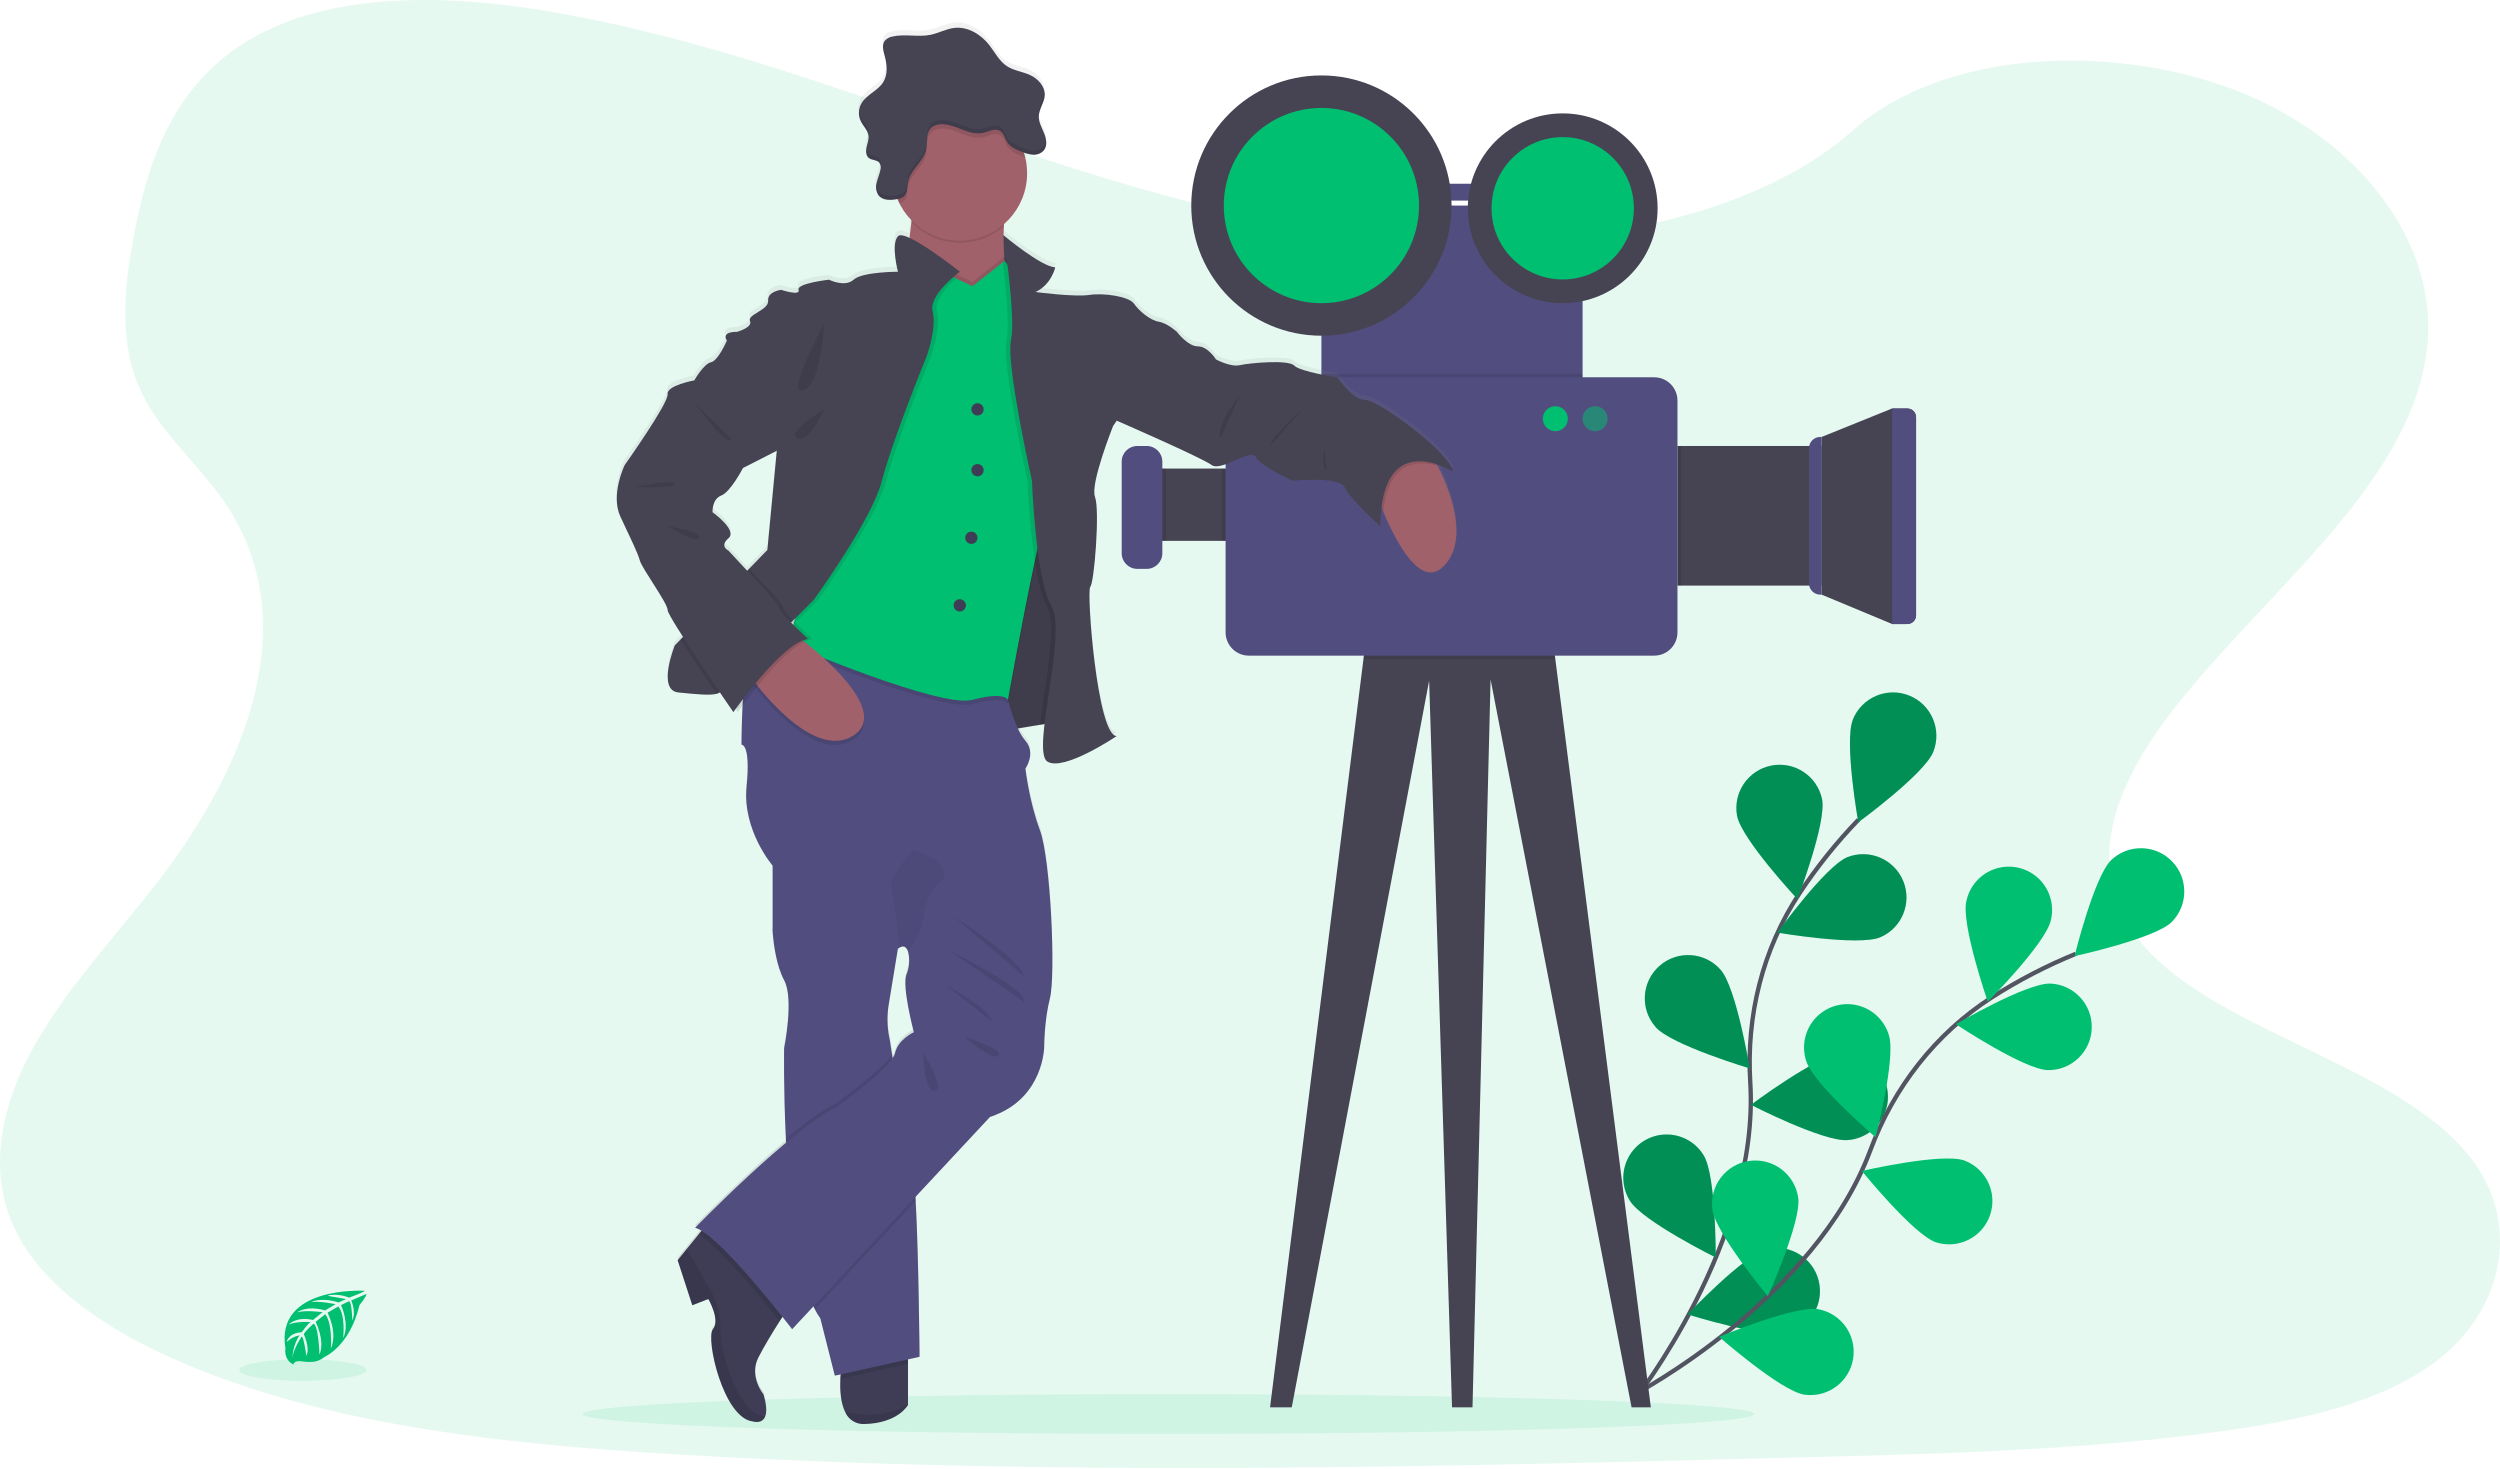
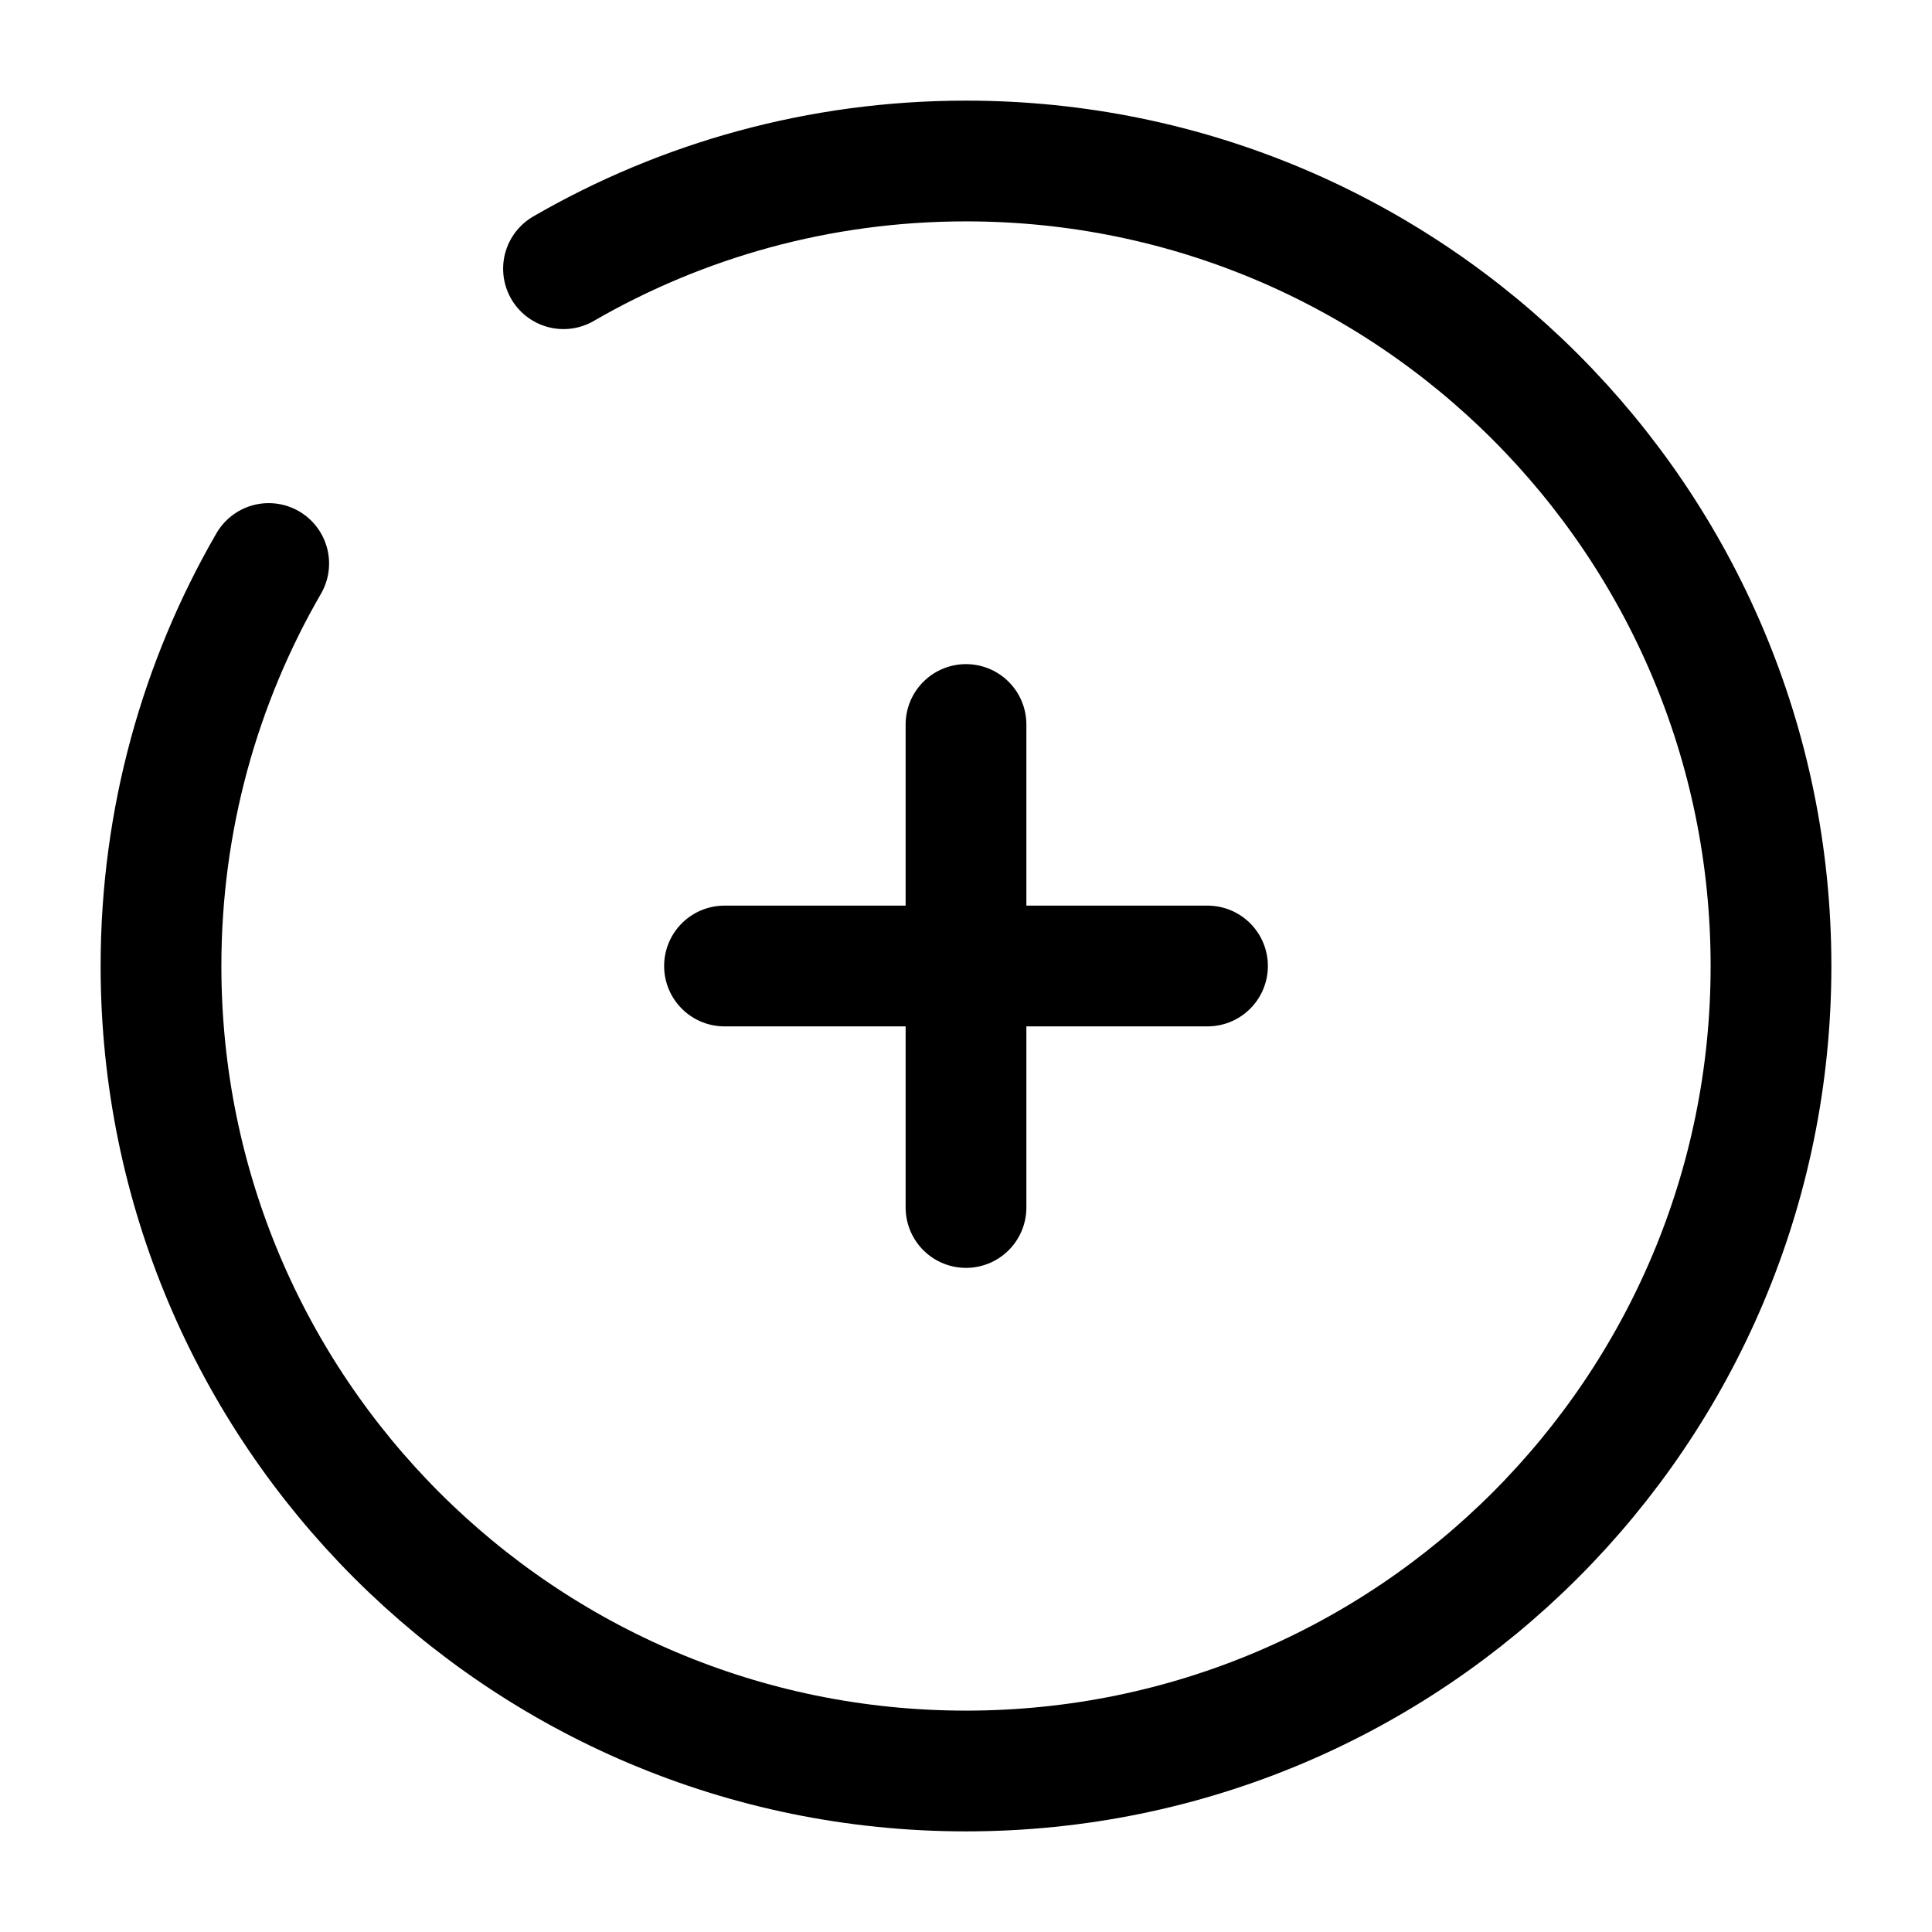
- <svg xmlns="http://www.w3.org/2000/svg" id="ea1a5787-4807-42ae-aba3-2738e8ad7f96" data-name="Layer 1" width="1150.44" height="675.56" viewBox="0 0 1150.44 675.56">
-   <defs>
-     <linearGradient id="b40d0b21-e963-4952-8000-4d7b7531dbb4" x1="501.81" y1="766.64" x2="501.81" y2="122.51" gradientUnits="userSpaceOnUse">
-       <stop offset="0" stop-color="gray" stop-opacity="0.25" />
-       <stop offset="0.54" stop-color="gray" stop-opacity="0.12" />
-       <stop offset="1" stop-color="gray" stop-opacity="0.1" />
-     </linearGradient>
-   </defs>
-   <path d="M1144.41,739.72c-1.08.79-2.19,1.55-3.31,2.3a111,111,0,0,1-12.91,7.45c-23.46,11.7-52.36,17.41-80.52,21.29-63.15,8.72-127.63,10.41-191.84,12.07-173.47,4.51-347.4,9-520.43-1.38-68.36-4.1-138.25-11-200.21-32q-13.31-4.51-26.12-9.94c-17.26-7.35-33.84-16.28-47.63-26.92-13-10-23.46-21.5-29.74-34.56-13.1-27.22-6.17-57.79,8.78-84.46a261.06,261.06,0,0,1,21-31C73,547.55,85.71,533,97.33,518c41.32-53.42,68.28-120.89,30.14-175.61-11-15.72-26.81-29.52-35.74-45.93-11.41-21-10.52-44.31-6.89-67,.46-2.86,1-5.7,1.49-8.54,6.23-33.57,17.83-69.75,53.74-90.71,37.3-21.78,90.25-20.68,136.56-12.89,72,12.12,138.42,37.43,205.49,60.29s137.32,43.74,211.08,46c65.12,2,141.09-12.87,184.31-51.46,42-37.48,120.9-40.33,177.8-17.69,39,15.54,68.15,43.53,80.44,75A93.74,93.74,0,0,1,1141.1,249a85.52,85.52,0,0,1,1,18.43c-.17,3-.5,6.05-1,9-9.5,62.13-77.91,111.13-119.49,166.63-20.32,27.11-34.67,59.67-20.7,88.9,21.31,44.54,95.42,60.37,140.19,93.53a102.23,102.23,0,0,1,22,21.34C1184.75,676.35,1176.74,716.19,1144.41,739.72Z" transform="translate(-24.78 -112.22)" fill="#01bf71" opacity="0.1" />
-   <ellipse cx="537.69" cy="650.7" rx="269.64" ry="9.16" fill="#01bf71" opacity="0.1" />
-   <g id="55bfdb31-36b5-4718-97dd-773b4157bdc7" data-name="flowers">
-     <path d="M776.7,756.82s58-73.47,53.51-146.5c-1.89-30.66,5.66-61.18,22.53-86.85A237.89,237.89,0,0,1,880,489.42" transform="translate(-24.78 -112.22)" fill="none" stroke="#535461" stroke-miterlimit="10" stroke-width="2" />
-     <path d="M877.43,443.37c-4.1,10.22,2.49,47.26,2.49,47.26s30.39-22.19,34.49-32.4a19.93,19.93,0,0,0-37-14.86Z" transform="translate(-24.78 -112.22)" fill="#01bf71" />
-     <path d="M824.14,487.66c2.11,10.8,27.78,38.31,27.78,38.31s13.45-35.14,11.34-45.94a19.93,19.93,0,0,0-39.12,7.63Z" transform="translate(-24.78 -112.22)" fill="#01bf71" />
-     <path d="M786.65,584.86c7.27,8.26,43.31,19,43.31,19s-6.13-37.12-13.4-45.38a19.92,19.92,0,1,0-29.91,26.33Z" transform="translate(-24.78 -112.22)" fill="#01bf71" />
-     <path d="M774.83,664.79c5.77,9.37,39.48,26.1,39.48,26.1s.23-37.63-5.54-47a19.93,19.93,0,1,0-33.94,20.9Z" transform="translate(-24.78 -112.22)" fill="#01bf71" />
-     <path d="M890,543.55c-10.19,4.17-47.27-2.17-47.27-2.17s22-30.54,32.16-34.71A19.93,19.93,0,0,1,890,543.55Z" transform="translate(-24.78 -112.22)" fill="#01bf71" />
-     <path d="M875,636.85c-11,.94-44.46-16.21-44.46-16.21s30.11-22.56,41.07-23.5A19.93,19.93,0,1,1,875,636.85Z" transform="translate(-24.78 -112.22)" fill="#01bf71" />
-     <path d="M847.92,725.54c-10.65,2.77-46.55-8.47-46.55-8.47s25.86-27.32,36.51-30.1a19.93,19.93,0,0,1,10,38.57Z" transform="translate(-24.78 -112.22)" fill="#01bf71" />
-     <path d="M877.43,443.37c-4.1,10.22,2.49,47.26,2.49,47.26s30.39-22.19,34.49-32.4a19.93,19.93,0,0,0-37-14.86Z" transform="translate(-24.78 -112.22)" opacity="0.25" />
-     <path d="M824.14,487.66c2.11,10.8,27.78,38.31,27.78,38.31s13.45-35.14,11.34-45.94a19.93,19.93,0,0,0-39.12,7.63Z" transform="translate(-24.78 -112.22)" opacity="0.25" />
-     <path d="M786.65,584.86c7.27,8.26,43.31,19,43.31,19s-6.13-37.12-13.4-45.38a19.92,19.92,0,1,0-29.91,26.33Z" transform="translate(-24.78 -112.22)" opacity="0.25" />
-     <path d="M774.83,664.79c5.77,9.37,39.48,26.1,39.48,26.1s.23-37.63-5.54-47a19.93,19.93,0,1,0-33.94,20.9Z" transform="translate(-24.78 -112.22)" opacity="0.25" />
-     <path d="M890,543.55c-10.19,4.17-47.27-2.17-47.27-2.17s22-30.54,32.16-34.71A19.93,19.93,0,0,1,890,543.55Z" transform="translate(-24.78 -112.22)" opacity="0.25" />
-     <path d="M875,636.85c-11,.94-44.46-16.21-44.46-16.21s30.11-22.56,41.07-23.5A19.93,19.93,0,1,1,875,636.85Z" transform="translate(-24.78 -112.22)" opacity="0.25" />
-     <path d="M847.92,725.54c-10.65,2.77-46.55-8.47-46.55-8.47s25.86-27.32,36.51-30.1a19.93,19.93,0,0,1,10,38.57Z" transform="translate(-24.78 -112.22)" opacity="0.25" />
-     <path d="M777.2,753.75S860,710.1,885.48,641.51c10.7-28.8,30-53.64,55.79-70.27A238.59,238.59,0,0,1,980,551.15" transform="translate(-24.78 -112.22)" fill="none" stroke="#535461" stroke-miterlimit="10" stroke-width="2" />
-     <path d="M996.3,508c-7.88,7.67-16.87,44.21-16.87,44.21s36.77-8,44.66-15.64A19.93,19.93,0,0,0,996.3,508Z" transform="translate(-24.78 -112.22)" fill="#01bf71" />
-     <path d="M929.64,526.91c-2.45,10.73,9.87,46.28,9.87,46.28s26.53-26.67,29-37.4a19.93,19.93,0,1,0-38.85-8.88Z" transform="translate(-24.78 -112.22)" fill="#01bf71" />
-     <path d="M856,600.58c3.3,10.5,31.88,35,31.88,35s9.44-36.42,6.14-46.92a19.93,19.93,0,1,0-38,12Z" transform="translate(-24.78 -112.22)" fill="#01bf71" />
-     <path d="M812.78,668.87c1.48,10.9,25.51,39.85,25.51,39.85s15.46-34.3,14-45.21a19.93,19.93,0,1,0-39.5,5.36Z" transform="translate(-24.78 -112.22)" fill="#01bf71" />
-     <path d="M967.15,604.67c-11-.31-42.34-21.14-42.34-21.14s32.47-19,43.47-18.7a19.93,19.93,0,0,1-1.13,39.84Z" transform="translate(-24.78 -112.22)" fill="#01bf71" />
-     <path d="M915.63,683.89c-10.4-3.59-34.07-32.83-34.07-32.83s36.66-8.43,47.07-4.84a19.93,19.93,0,0,1-13,37.67Z" transform="translate(-24.78 -112.22)" fill="#01bf71" />
-     <path d="M855,754c-10.86-1.78-39.14-26.6-39.14-26.6s34.72-14.51,45.58-12.73A19.93,19.93,0,0,1,855,754Z" transform="translate(-24.78 -112.22)" fill="#01bf71" />
+ <svg xmlns="http://www.w3.org/2000/svg" width="800px" height="800px" viewBox="0 0 24 24" fill="none">
+   <g id="SVGRepo_bgCarrier" stroke-width="0" />
+   <g id="SVGRepo_tracerCarrier" stroke-linecap="round" stroke-linejoin="round" />
+   <g id="SVGRepo_iconCarrier">
+     <path d="M15 12L12 12M12 12L9 12M12 12L12 9M12 12L12 15" stroke="#000000" stroke-width="1.5" stroke-linecap="round" />
+     <path d="M7 3.338C8.471 2.487 10.179 2 12 2C17.523 2 22 6.477 22 12C22 17.523 17.523 22 12 22C6.477 22 2 17.523 2 12C2 10.179 2.487 8.471 3.338 7" stroke="#000000" stroke-width="1.5" stroke-linecap="round" />
  </g>
-   <polygon points="759.68 647.63 750.81 647.63 685.93 312.7 677.61 647.63 668.19 647.63 657.65 313.26 594.43 647.63 584.45 647.63 627.42 303.38 628.82 292.19 713.11 282.76 715.73 303.38 759.68 647.63" fill="#464353" />
-   <rect x="526.98" y="215.62" width="53.65" height="33.27" fill="#464353" />
-   <path d="M863.05,313.29l32.44-13.1h7.11a3.91,3.91,0,0,1,3.91,3.91v91.36a3.91,3.91,0,0,1-3.91,3.91h-7.11l-32.44-13.51Z" transform="translate(-24.78 -112.22)" fill="#464353" />
-   <rect x="771.94" y="205.23" width="66.33" height="64.25" fill="#464353" />
-   <rect x="656.8" y="84.55" width="42.7" height="7.76" fill="#514e7f" />
-   <rect x="608.08" y="94.6" width="120.19" height="87.75" fill="#514e7f" />
-   <rect x="608.08" y="171.96" width="120.19" height="10.4" opacity="0.1" />
-   <rect x="770.91" y="205.23" width="2.69" height="64.25" opacity="0.1" />
-   <rect x="562.33" y="215.62" width="18.3" height="33.27" opacity="0.1" />
-   <polygon points="715.73 303.38 627.42 303.38 628.82 292.19 713.11 282.76 715.73 303.38" opacity="0.1" />
-   <rect x="563.99" y="173.62" width="207.94" height="128.09" rx="10.7" ry="10.7" fill="#514e7f" />
-   <path d="M837.64,201.07h.63a0,0,0,0,1,0,0v72.57a0,0,0,0,1,0,0h-.63a5.19,5.19,0,0,1-5.19-5.19V206.26A5.19,5.19,0,0,1,837.64,201.07Z" fill="#514e7f" />
-   <path d="M870.71,188h6.73a4.29,4.29,0,0,1,4.29,4.29v90.62a4.29,4.29,0,0,1-4.29,4.29h-6.73a0,0,0,0,1,0,0V188A0,0,0,0,1,870.71,188Z" fill="#514e7f" />
-   <rect x="526.98" y="215.62" width="9.57" height="33.27" opacity="0.1" />
-   <rect x="516.17" y="205.23" width="18.71" height="56.56" rx="7.2" ry="7.2" fill="#514e7f" />
-   <circle cx="608.08" cy="94.6" r="59.89" fill="#464353" />
-   <circle cx="608.08" cy="94.6" r="44.92" fill="#01bf71" />
-   <circle cx="719.12" cy="95.85" r="43.67" fill="#464353" />
-   <circle cx="719.12" cy="95.85" r="32.75" fill="#01bf71" />
-   <circle cx="715.73" cy="192.68" r="5.75" fill="#01bf71" />
-   <circle cx="734.02" cy="192.68" r="5.75" fill="#01bf71" opacity="0.5" />
-   <path d="M686.43,324.74l-.41-.81a36.28,36.28,0,0,1,7.26,3.34c-1-8.69-34.33-33.09-40.33-33.09s-12.67-10.36-12.67-10.36-17.33-2.67-20-5.5-20.67-1.18-25-.18-11-2.67-11-2.67-3.67-6-8.33-6-9.65-6.68-9.65-6.68-4.35-4-8.35-4.68-9-5-11.34-8.35-14-5-20.66-4-24.67-1.36-24.67-1.36c7.33-3.34,9.1-11.36,9.1-11.36-6.56-.34-23.8-14.82-23.8-14.82s.71,4.68,1.53,11.21L487,228l-.15.12a108.16,108.16,0,0,1-.15-14c0-.36.06-.72.08-1.09a31.14,31.14,0,0,0,9.76-30.69c-.18-.76-.39-1.5-.63-2.23a13.87,13.87,0,0,0,4,1h.71a5.85,5.85,0,0,0,4.39-1.94h0a4.69,4.69,0,0,0,.49-.76,1.29,1.29,0,0,0,.09-.16,5.45,5.45,0,0,0,.3-.76,2.86,2.86,0,0,0,.07-.28,6.18,6.18,0,0,0,.12-.62c0-.17,0-.35,0-.53s0-.26,0-.39a11.87,11.87,0,0,0-1-4.46c-1.05-2.58-2.56-5.13-2.45-7.92,0-.23.05-.45.08-.67.28-2.19,1.43-4.22,2.12-6.33l0-.09c.1-.31.18-.62.25-.93a2.29,2.29,0,0,0,.08-.28,8.45,8.45,0,0,0,.15-1.11s0-.05,0-.08c.26-4.18-3.11-7.83-6.93-9.52-3.42-1.52-7.33-1.93-10.46-4-3.57-2.35-5.53-6.42-8.17-9.79-3.84-4.9-9.85-8.56-16-7.86-3.79.43-7.23,2.42-11,3.19-5.73,1.19-11.79-.54-17.49.79a6,6,0,0,0-3.56,2,4.07,4.07,0,0,0-.72,1.81h0a6.91,6.91,0,0,0,0,1.82v.05a12.8,12.8,0,0,0,.31,1.71l.09.35c0,.12.05.23.08.35s.13.47.19.7c.11.39.2.78.3,1.18l0,.14c.09.41.18.82.25,1.24h0a21.06,21.06,0,0,1,.32,2.62h0a12.07,12.07,0,0,1-1.53,7.12c-2.5,4-7.81,5.77-10.12,9.94a8.62,8.62,0,0,0-1,3.25h0a8.7,8.7,0,0,0-.05,1.14v.15c0,.33,0,.66.09,1a2,2,0,0,0,0,.24,8.63,8.63,0,0,0,.2.88c0,.1.05.19.08.28a7.83,7.83,0,0,0,.4,1l0,0c1.07,2.23,3.09,4.07,3.51,6.49h0c0,.07,0,.14.05.22.23,1.82-.52,3.6-.91,5.39a6.45,6.45,0,0,0-.12.66h0c0,.07,0,.14,0,.21s0,.3,0,.46,0,.17,0,.26,0,.27,0,.4a2.46,2.46,0,0,0,0,.28c0,.13,0,.26,0,.38s0,.18,0,.27.06.25.1.37l.07.25a3.73,3.73,0,0,0,.16.35l.11.22a3.64,3.64,0,0,0,.24.35,1.67,1.67,0,0,0,.12.16,2.72,2.72,0,0,0,.46.43c1.38,1,3.53.74,4.66,2a2.37,2.37,0,0,1,.32.5l.06.12a2.76,2.76,0,0,1,.19.55h0a5.48,5.48,0,0,1,0,2.28c-.4,2-1.25,3.82-1.7,5.78-.09.4-.15.81-.2,1.22h0c0,.19,0,.37-.05.55v.12c0,.17,0,.35,0,.52s0,.09,0,.14c0,.25,0,.51.06.76s0,.24.06.35l.06.29c0,.13.07.26.11.39l.09.25c.05.14.12.28.18.42a1.74,1.74,0,0,0,.1.19,3.5,3.5,0,0,0,.36.58c1.21,1.64,3.2,2.19,5.3,2.2a16.7,16.7,0,0,0,3.54-.4c.26.61.53,1.22.82,1.81a31.07,31.07,0,0,0,5.63,7.92c0,.31-.06.61-.1.93-.23,2.28-.51,4.73-.83,7.2-2.59-1.19-4.59-1.65-5.38-.79-3.35,3.68,0,16.38,0,16.38s-16.35,0-20.35,3.67-11.33,0-11.33,0-15,1.68-14,4.69-8,0-8,0-6.34.67-6,5-9.67,6.34-8.34,9.35-6,5-6,5-7.33-.33-4.66,4h0s-4,9.36-7.33,10-7.67,8.35-7.67,8.35-12.84,2.34-12.26,6.35-19.74,32.7-19.74,32.7-6.67,13.75-2,23.78,8,16.71,9,20.38S332.1,388.09,332,391.1c0,.94,3,6,7.09,12.42l-1.2,1.24-2.63,2.71s-8.34,20.72,1.66,21.72c8.45.84,14.52,1.45,17.6.61a4.22,4.22,0,0,0,1.4-.61l.12-.09c3.64,5.37,6.22,9.12,6.22,9.12s.36-.53,1-1.44l1,1.43s.8-1.14,2.16-3c-.44,9.09-.5,18.05-.5,18.05s4.34-.67,2.34,19.38,12,36.42,12,36.42v29.75h0s0,.75.14,2c.37,4.27,1.59,14.34,5.19,21,4.67,8.68,0,31.41,0,31.41s-.31,18.54.81,41.66c0,.63.07,1.28.1,1.92-20.22,16.9-41.91,39.3-41.91,39.3a11,11,0,0,1,3,1.35L346.38,679l-5.51,6.79h0l-4.26,5.26h0l6.75,20.79,7.37-2.88s4,6.93,3.16,11.63a5,5,0,0,1-1,2.33,2.94,2.94,0,0,0-.52,1.15c-1.93,7.53,6.12,40,18.89,41.41,0,0,4.33,1.43,5.72-2.47.67-1.88.66-5-.84-10.07,0,0-6.75-8.14-2.38-16.91,2.56-5.13,6.79-12,9.85-16.85l1.26-2c2.75,3.47,4.44,5.7,4.44,5.7l9.82-10.56c.21.45.42.89.64,1.31a31.39,31.39,0,0,0,2.54,4.22l6.66,26.41,2.69-.6c-.06.64-.1,1.32-.14,2-.22,4.74,0,10.89,2.19,15.28,1.64,3.36,4.41,5.7,8.93,5.59,15.5-.38,20-8.77,20-8.77v-21l5.33-1.19s-.39-46.14-1.76-71.87c0-.57-.06-1.12-.09-1.66,0-.08,0-.16,0-.23l34.23-36.81,2.63-1.05c22-8.69,22.34-31.08,22.34-31.08s0-12.36,2.66-22.72.34-64.17-4.66-77.53-6.67-28.42-6.67-28.42,5-7,0-12.83a25.61,25.61,0,0,1-3.5-5.72l6.51-1.07,3.75-.62,2-.34c-1,8.84-1.17,15.63,1.2,17.25,7.34,5,32-11.7,32-11.7-9,0-14-67.17-12.17-68.84S531,345,528.61,339,537,306.21,537,306.21l1.66-2.46h0s39.34,17.17,43.67,20.46,18-8,20.33-3.63,17,10.88,17,10.88,21.67-2.19,24,3.16S660,352.5,660,352.5a76.33,76.33,0,0,1,.53-8.79c.29.69.57,1.39.87,2.1,6.64,15.71,17.69,35.6,27.93,24.9C700.93,358.55,692.1,336.07,686.43,324.74Zm-296.49,71,0,.19-.08-.08Zm-7.76-77.08-4.24,44.71L369.61,372l-1,1.06L360,363.69s-4.34-2,0-5.68-7.33-12-7.33-12-.34-6,4-7.68,10-12.7,10-12.7l15.67-8v0h0ZM437.94,547.5a5.3,5.3,0,0,1,1-.73c1.87-1.06,3.07.1,3.69,2.14a17.24,17.24,0,0,1-.71,10.28c-2.33,5.35,3.34,26.74,3.34,26.74s-7.34,3.33-8.67,9.69a6.61,6.61,0,0,1-1,2.18c-.09-.56-.17-1.1-.25-1.62-.65-4-1-6.58-1-6.58a42.58,42.58,0,0,1-.67-15.7c1.06-6.43,3.2-19.49,4-24.44.2-1.2.31-1.92.32-2Z" transform="translate(-24.78 -112.22)" fill="url(#b40d0b21-e963-4952-8000-4d7b7531dbb4)" />
-   <path d="M484.42,221.92l2.16-1.44,6.09,12.85-2.34,2.75h-7.08s.25-7,.42-7.25S484.42,221.92,484.42,221.92Z" transform="translate(-24.78 -112.22)" fill="#464353" />
-   <path d="M442.61,731.27v27.5s-4.5,8.37-20,8.75a9.1,9.1,0,0,1-8.93-5.57c-2.16-4.38-2.41-10.52-2.19-15.25a60,60,0,0,1,.75-7.06Z" transform="translate(-24.78 -112.22)" fill="#3f3d56" />
-   <path d="M442.61,731.27v8.51l-31.12,6.92a60,60,0,0,1,.75-7.06Z" transform="translate(-24.78 -112.22)" opacity="0.1" />
-   <path d="M447.94,736.6l-39,8.67-6.66-26.34a31.89,31.89,0,0,1-2.54-4.21c-.43-.84-.85-1.73-1.25-2.66C391.23,695.45,388,665.49,386.62,640c-.07-1.29-.14-2.57-.2-3.83-1.12-23.06-.81-41.56-.81-41.56s4.67-22.67,0-31.33c-3.6-6.68-4.82-16.72-5.19-21-.1-1.27-.14-2-.14-2l.72-1.89,2.94-7.78h32.34l18.8,15.91,2.86,2.42-.32,2c-.81,4.94-2.95,18-4,24.38a42.37,42.37,0,0,0,.67,15.66s.39,2.54,1,6.57c.15,1,.32,2.06.51,3.21,2.39,14.78,6.87,41.77,8.78,48.22.53,1.77,1,6.21,1.35,12.22.08,1.2.15,2.45.22,3.76C447.55,690.58,447.94,736.6,447.94,736.6Z" transform="translate(-24.78 -112.22)" fill="#514e7f" />
-   <path d="M442.61,758.49v.28s-4.5,8.37-20,8.75a9.1,9.1,0,0,1-8.93-5.57C420.63,763.66,431.91,764.76,442.61,758.49Z" transform="translate(-24.78 -112.22)" opacity="0.1" />
-   <path d="M689.28,372.6C679,383.27,668,363.43,661.35,347.76c-3.73-8.82-6.07-16.33-6.07-16.33l27.36-11.58s1.68,2.67,3.79,6.9C692.1,338.05,700.93,360.47,689.28,372.6Z" transform="translate(-24.78 -112.22)" fill="#a1616a" />
-   <path d="M486.73,216.39a124.83,124.83,0,0,0,2.21,29.54s-55.66,6-50.66-2.66c2.93-5.08,4.83-18.49,5.89-28.74.77-7.26,1.11-12.93,1.11-12.93s53.33-21.33,45.33-3.33C488.22,203.64,487.11,210,486.73,216.39Z" transform="translate(-24.78 -112.22)" fill="#a1616a" />
-   <polygon points="466.65 247.38 459.17 336.71 493.5 331.05 487.5 257.38 489.5 237.71 466.65 247.38" fill="#464353" />
-   <polygon points="493.5 331.19 478.59 333.65 459.16 336.85 460.53 320.55 466.65 247.52 474.44 244.22 479.96 241.89 489.5 237.85 487.5 257.52 493.5 331.19" opacity="0.1" />
-   <path d="M373.73,737c-4.37,8.75,2.38,16.87,2.38,16.87,1.5,5.07,1.51,8.17.84,10-1.39,3.89-5.72,2.46-5.72,2.46-13.62-1.5-21.87-38.24-18.37-42.45S350.73,710,350.73,710l-7.37,2.87-6.75-20.74,4.26-5.25,5.51-6.78,3.73-4.6,37.25,38.87s-1.59,2.39-3.78,5.82C380.52,725,376.29,731.9,373.73,737Z" transform="translate(-24.78 -112.22)" fill="#3f3d56" />
-   <path d="M446.18,664.91l-46.44,49.81c-8.14-15.9-11.64-47.8-13.12-74.73,8.65-7.2,17-13.4,23.32-16.39,0,0,21.38-15.47,25.89-22.89,2.39,14.78,6.87,41.77,8.78,48.22C445.24,651.05,445.76,657,446.18,664.91Z" transform="translate(-24.78 -112.22)" opacity="0.1" />
-   <polygon points="410.3 434.29 356.22 426.16 359.16 418.38 391.5 418.38 410.3 434.29" opacity="0.1" />
-   <path d="M446,661.15l-47.47,50.91C391.23,695.45,388,665.49,386.62,640c-.07-1.29-.14-2.57-.2-3.83,8.73-7.28,17.18-13.54,23.52-16.56,0,0,19.95-14.43,25.38-22.1.15,1,.32,2.06.51,3.21,2.39,14.78,6.87,41.77,8.78,48.22C445.14,650.7,445.58,655.14,446,661.15Z" transform="translate(-24.78 -112.22)" opacity="0.1" />
-   <path d="M387.36,714.39s-1.59,2.39-3.78,5.82c-7.95-10.05-26.8-33.19-37.2-40.09l3.73-4.6Z" transform="translate(-24.78 -112.22)" opacity="0.1" />
-   <path d="M507.94,571.59c-2.66,10.34-2.66,22.67-2.66,22.67s-.34,22.33-22.34,31l-2.63,1-91,97.63s-33.67-44-44.67-46.67c0,0,44.33-45.67,65.33-55.67,0,0,25.34-18.33,26.67-24.66s8.67-9.67,8.67-9.67-5.67-21.33-3.34-26.67a17.14,17.14,0,0,0,.71-10.25c-.62-2-1.82-3.19-3.69-2.14a5.3,5.3,0,0,0-1,.73l-57.66-8.67V510.59s-14-16.33-12-36.33-2.34-19.33-2.34-19.33.21-33.78,3.06-36.6,30.23-15.74,30.23-15.74l85.84,15.25,3.54,16.42s3,13.06,8,18.86,0,12.79,0,12.79,1.67,15,6.67,28.35S510.61,561.26,507.94,571.59Z" transform="translate(-24.78 -112.22)" fill="#514e7f" />
-   <path d="M490.61,198.27c-2.39,5.37-3.5,11.77-3.88,18.12a31,31,0,0,1-42.56-1.86c.77-7.26,1.11-12.93,1.11-12.93S498.61,180.27,490.61,198.27Z" transform="translate(-24.78 -112.22)" opacity="0.1" />
-   <path d="M497.43,192a31,31,0,1,1-.86-7.27A31,31,0,0,1,497.43,192Z" transform="translate(-24.78 -112.22)" fill="#a1616a" />
-   <path d="M472.28,245.93S450,235.6,448.61,234.26,401,351.6,401,351.6l-13,59s69.33,29.66,84.33,25.66,16.33,0,16.33,0S504,350.26,509,342.6s-4.67-85.67-4.67-85.67L487,234.25Z" transform="translate(-24.78 -112.22)" opacity="0.1" />
-   <path d="M472.28,241.93S450,231.6,448.61,230.26,401,347.6,401,347.6l-13,59s69.33,29.66,84.33,25.66,16.33,0,16.33,0S504,346.26,509,338.6s-4.67-85.67-4.67-85.67L487,230.25Z" transform="translate(-24.78 -112.22)" opacity="0.1" />
-   <path d="M508.94,340.6c-1,1.59-2.51,6.53-4.2,13.37-1.18,4.76-2.46,10.43-3.77,16.53-5.9,27.53-12.36,63.77-12.36,63.77s-.41-1.22-3.3-1.64c-2.34-.34-6.32-.15-13,1.64-15,4-84.34-25.67-84.34-25.67l2-9,11-50s46.34-118.67,47.67-117.33c.81.81,9.47,5,16.07,8.11,4.21,2,7.6,3.55,7.6,3.55l14-11.06.77-.61,17.25,22.67S513.94,332.93,508.94,340.6Z" transform="translate(-24.78 -112.22)" fill="#01bf71" />
-   <path d="M455.94,255.6c2,7.69-2.66,20.33-2.66,20.33s-16,39.34-20.67,57.52-31.38,54.82-31.38,54.82-3.92,3.93-9.41,9.4c-.61.61-1.25,1.24-1.89,1.9l11-50s46.34-118.67,47.67-117.33c.81.81,9.47,5,16.07,8.11C460.54,244.11,454.61,250.51,455.94,255.6Z" transform="translate(-24.78 -112.22)" opacity="0.1" />
-   <path d="M453.94,255.6c2,7.69-2.66,20.33-2.66,20.33s-16,39.34-20.67,57.52-31.38,54.82-31.38,54.82-3.92,3.93-9.41,9.4c-.65.65-1.33,1.32-2,2-10.72,10.67-25.79,25.63-30.5,30-.69.65-1.16,1.07-1.36,1.21a4.22,4.22,0,0,1-1.4.61c-3.08.84-9.15.23-17.6-.61-10-1-1.66-21.66-1.66-21.66l2.63-2.71,2.4-2.48L367.57,376l2-2.11,8.33-8.59,4.24-44.6.1-1.07s-1.24-2.83-3.15-7.15C374,300.79,364,278.23,360.34,270.94c-.42-.85-.75-1.48-1-1.87,0-.05-.05-.1-.08-.14-2.67-4.33,4.66-4,4.66-4s7.34-2,6-5,8.67-5,8.34-9.33,6-5,6-5,9,3,8,0,14-4.67,14-4.67,7.33,3.67,11.33,0S438,237.27,438,237.27s-3.35-12.67,0-16.34,28.47,16.34,28.47,16.34S451.94,247.92,453.94,255.6Z" transform="translate(-24.78 -112.22)" fill="#464353" />
-   <path d="M370.61,426.26s27.67,39,47,26.34-26-45.67-26-45.67Z" transform="translate(-24.78 -112.22)" opacity="0.1" />
-   <path d="M370.61,424.26s27.67,39,47,26.34-26-45.67-26-45.67Z" transform="translate(-24.78 -112.22)" fill="#a1616a" />
-   <path d="M503.37,445.73c2.11-18.41,8.23-46.07,3.24-54.46-2.47-4.16-4.3-12.09-5.64-20.77-.72-4.67-1.29-9.56-1.75-14.2-1.22-12.31-1.61-22.85-1.61-22.85s-12-53.52-9.67-64.52c1.46-6.88-.22-24.12-1.68-36.06l.77-.61,17.25,22.67s9.66,78,4.66,85.67c-1,1.59-2.51,6.53-4.2,13.37l9.54-4-2,19.67,6,73.67Z" transform="translate(-24.78 -112.22)" opacity="0.1" />
-   <path d="M486.58,220.48s17.24,14.45,23.8,14.78c0,0-1.77,8-9.1,11.34,0,0,18,2.38,24.67,1.35s18.33.65,20.66,4S554,259.6,558,260.26s8.35,4.67,8.35,4.67L537,308.26s-10.67,26.67-8.34,32.67-.34,39.67-2.17,41.33,3.17,68.67,12.17,68.67c0,0-24.66,16.67-32,11.67s9.34-59,2-71.34-9-57.82-9-57.82-12-53.51-9.66-64.51S486.58,220.48,486.58,220.48Z" transform="translate(-24.78 -112.22)" fill="#464353" />
-   <path d="M686.43,326.75c-8.91-2.78-22.56-2.86-25.08,21-3.73-8.82-6.07-16.33-6.07-16.33l27.36-11.58S684.32,322.52,686.43,326.75Z" transform="translate(-24.78 -112.22)" opacity="0.1" />
-   <path d="M550,262.93l16.35,2s5,6.67,9.65,6.67,8.33,6,8.33,6,6.67,3.66,11,2.66,22.33-2.65,25,.18,20,5.49,20,5.49S647,296.26,653,296.26s39.33,24.34,40.33,33c0,0-33-21-33.33,25.17,0,0-14-12.5-16.34-17.83s-24-3.16-24-3.16-14.66-6.51-17-10.84-16,6.9-20.33,3.61-43.67-20.41-43.67-20.41l-12.17-22.87Z" transform="translate(-24.78 -112.22)" fill="#464353" />
-   <circle cx="449.83" cy="188.38" r="2.83" fill="#3f3d56" />
-   <circle cx="447" cy="247.47" r="2.83" fill="#3f3d56" />
-   <circle cx="449.83" cy="216.37" r="2.83" fill="#3f3d56" />
-   <circle cx="441.66" cy="278.57" r="2.83" fill="#3f3d56" />
-   <path d="M377,763.92c-1.39,3.89-5.72,2.46-5.72,2.46-13.62-1.5-21.87-38.24-18.37-42.45S350.73,710,350.73,710l-7.37,2.87-6.75-20.74,4.26-5.25c4.24,7.35,10.31,17.92,11.74,20.62a37.73,37.73,0,0,1,3.75,18C356.13,732,363.67,763.08,377,763.92Z" transform="translate(-24.78 -112.22)" opacity="0.1" />
-   <path d="M496.57,184.69c-.68-.23-1.36-.5-2-.77-2.29-.93-4.7-2-6.09-4-1.27-1.86-1.68-4.48-3.66-5.54-2.28-1.22-5,.43-7.47,1-2.94.69-6-.13-8.86-1.18-4.26-1.57-10.21-4.46-14.58-1.47-3.4,2.32-2.08,7.24-2.95,10.75-1.35,5.45-7.14,9-8.23,14.51-.49,2.43-.17,5.4-2.14,6.91a5.1,5.1,0,0,1-1.92.84,31,31,0,1,1,57.93-21Z" transform="translate(-24.78 -112.22)" opacity="0.1" />
-   <path d="M468.47,172.17c2.83,1.05,5.91,1.87,8.86,1.17,2.51-.59,5.18-2.24,7.46-1,2,1.07,2.4,3.68,3.66,5.54,1.39,2,3.8,3.12,6.1,4a17.33,17.33,0,0,0,5.43,1.52,6.15,6.15,0,0,0,5.1-1.93c1.78-2.15,1.24-5.37.18-7.94s-2.56-5.13-2.45-7.91c.13-3.3,2.52-6.17,2.72-9.46.26-4.17-3.11-7.81-6.93-9.5-3.42-1.51-7.33-1.93-10.46-4-3.57-2.34-5.53-6.4-8.17-9.76-3.84-4.89-9.85-8.54-16-7.84-3.79.43-7.23,2.41-11,3.18-5.73,1.19-11.79-.54-17.49.79a6,6,0,0,0-3.56,1.95c-1.4,1.88-.68,4.51-.06,6.77,1.11,4.07,1.58,8.68-.63,12.26-2.5,4.05-7.81,5.76-10.12,9.92a8.8,8.8,0,0,0-.23,8c1.1,2.3,3.23,4.17,3.56,6.7.23,1.82-.52,3.59-.91,5.37s-.28,4,1.19,5,3.53.75,4.66,2a4,4,0,0,1,.53,3.44c-.4,2-1.25,3.81-1.7,5.77a7.07,7.07,0,0,0,.77,5.77c1.94,2.62,5.86,2.46,9,1.76a6.27,6.27,0,0,0,2.53-1c2-1.51,1.65-4.48,2.14-6.91,1.09-5.5,6.88-9.07,8.23-14.51.87-3.51-.45-8.44,2.95-10.76C458.25,167.71,464.21,170.6,468.47,172.17Z" transform="translate(-24.78 -112.22)" fill="#464353" />
-   <path d="M463.61,533.93S495,553.93,496,561.6Z" transform="translate(-24.78 -112.22)" opacity="0.1" />
-   <path d="M462,549.93s36,17.33,34,23.33Z" transform="translate(-24.78 -112.22)" opacity="0.1" />
-   <path d="M459.61,565.26s20.34,10.67,21.67,17Z" transform="translate(-24.78 -112.22)" opacity="0.1" />
-   <path d="M468.28,589.26s13.33,11.67,16,8.67S468.28,589.26,468.28,589.26Z" transform="translate(-24.78 -112.22)" opacity="0.1" />
-   <path d="M449.61,596.6S460,613.26,455,614.26,449.61,596.6,449.61,596.6Z" transform="translate(-24.78 -112.22)" opacity="0.1" />
-   <path d="M404,300.6s-17.67,10.66-12.34,13.33S404,300.6,404,300.6Z" transform="translate(-24.78 -112.22)" opacity="0.1" />
-   <path d="M404,261.26s-18,33-9.67,30.67S404,261.26,404,261.26Z" transform="translate(-24.78 -112.22)" opacity="0.1" />
-   <path d="M595.28,294.26s-11,12.94-9,20Z" transform="translate(-24.78 -112.22)" opacity="0.1" />
-   <path d="M624,300.6s-16.51,14.66-14.09,16.33Z" transform="translate(-24.78 -112.22)" opacity="0.1" />
-   <path d="M634.28,318.61s-1.67,9.64,1,10Z" transform="translate(-24.78 -112.22)" opacity="0.1" />
-   <path d="M454.11,522c-4.25,5.5-4.25,15.25-6.17,19.25-1.05,2.2-3.39,6-5.29,9.08-.62-2-1.82-3.19-3.69-2.14-1.23-9.17-3.4-25-4.1-28.19-1-4.5,10-16.5,10-16.5s10.75,2.25,13.5,7.75S458.36,516.51,454.11,522Z" transform="translate(-24.78 -112.22)" opacity="0.05" />
-   <path d="M398.61,406.27c-12,1.66-34.33,33.66-34.33,33.66s-2.93-4.26-7-10.21c-5.12-7.55-12-17.84-17-25.64l29.3-30.22,5.33,5.74s10.34,10.33,10.34,12.33c0,.78,2,3.15,4.54,5.74C393.68,401.7,398.61,406.27,398.61,406.27Z" transform="translate(-24.78 -112.22)" opacity="0.1" />
-   <path d="M360.34,270.94c-.42-.85-.75-1.48-1-1.87l12.92.86,6.85,42.52C374,300.79,364,278.23,360.34,270.94Z" transform="translate(-24.78 -112.22)" opacity="0.1" />
-   <path d="M387.8,399.7c-10.72,10.67-25.79,25.63-30.5,30-.69.65-1.16,1.07-1.36,1.21a4.22,4.22,0,0,1-1.4.61c-4.71-6.92-11.43-16.89-16.63-25l2.4-2.48L367.57,376l3.37,3.63s10.34,10.33,10.34,12.33C381.28,392.92,384.51,396.4,387.8,399.7Z" transform="translate(-24.78 -112.22)" opacity="0.1" />
-   <path d="M374.28,269.93l-15-1s-4,9.33-7.33,10-7.67,8.33-7.67,8.33S331.44,289.6,332,293.6s-19.74,32.61-19.74,32.61-6.67,13.72-2,23.72,8,16.67,9,20.33S332.1,389.93,332,392.93s30.26,47,30.26,47,22.33-32,34.33-33.67c0,0-13.33-12.33-13.33-14.33S373,379.6,373,379.6l-13-14s-4.34-2,0-5.67-7.33-12-7.33-12-.34-6,4-7.67,10-12.66,10-12.66l15.67-8Z" transform="translate(-24.78 -112.22)" fill="#464353" />
-   <path d="M317,336.26s18-3.66,18.33-1.33S317,336.26,317,336.26Z" transform="translate(-24.78 -112.22)" opacity="0.1" />
-   <path d="M332,354.43s15.26,2,14.59,5.26S332,354.43,332,354.43Z" transform="translate(-24.78 -112.22)" opacity="0.1" />
-   <path d="M344.61,297.76s14.67,20.77,16.67,16.47Z" transform="translate(-24.78 -112.22)" opacity="0.1" />
-   <g opacity="0.1">
-     <path d="M432.76,143a22.42,22.42,0,0,0-.9-7.17,22.22,22.22,0,0,1-.66-3,12.29,12.29,0,0,0,.66,5A25.79,25.79,0,0,1,432.76,143Z" transform="translate(-24.78 -112.22)" />
-     <path d="M502.89,165c.39-3,2.45-5.73,2.64-8.8a7.78,7.78,0,0,0-.06-1.53c-.39,3.1-2.54,5.85-2.66,9A7.48,7.48,0,0,0,502.89,165Z" transform="translate(-24.78 -112.22)" />
-     <path d="M505.08,179.5a6.15,6.15,0,0,1-5.1,1.93,17.33,17.33,0,0,1-5.43-1.52c-2.3-.93-4.71-2-6.1-4-1.27-1.86-1.68-4.47-3.66-5.54-2.28-1.22-5,.43-7.47,1-2.94.7-6-.12-8.85-1.17-4.26-1.57-10.22-4.46-14.59-1.48-3.4,2.32-2.08,7.25-2.95,10.76-1.35,5.44-7.14,9-8.23,14.51-.49,2.43-.17,5.4-2.14,6.91a6.26,6.26,0,0,1-2.54,1c-3.18.7-7.1.86-9-1.76a5.35,5.35,0,0,1-1-2.55,6.32,6.32,0,0,0,1,4.55c1.94,2.62,5.86,2.46,9,1.76a6.26,6.26,0,0,0,2.54-1c2-1.51,1.65-4.48,2.14-6.91,1.09-5.5,6.88-9.07,8.23-14.51.87-3.51-.45-8.44,2.95-10.76,4.37-3,10.33-.09,14.59,1.48,2.83,1.05,5.91,1.87,8.85,1.17,2.52-.59,5.19-2.24,7.47-1,2,1.07,2.39,3.68,3.66,5.54,1.39,2,3.8,3.12,6.1,4a17.33,17.33,0,0,0,5.43,1.52,6.15,6.15,0,0,0,5.1-1.93,5.91,5.91,0,0,0,1.08-4.59A5,5,0,0,1,505.08,179.5Z" transform="translate(-24.78 -112.22)" />
-     <path d="M424.44,172.67c-.33-2.53-2.46-4.4-3.56-6.7a8.5,8.5,0,0,1-.78-2.75,8.71,8.71,0,0,0,.78,4.75c1.07,2.23,3.09,4.07,3.51,6.48A6.24,6.24,0,0,0,424.44,172.67Z" transform="translate(-24.78 -112.22)" />
-     <path d="M430,188.29a3.8,3.8,0,0,0-.57-3.17c-1.13-1.29-3.28-1-4.66-2a3.5,3.5,0,0,1-1.31-2.38c-.22,1.63,0,3.43,1.31,4.38s3.53.75,4.66,2A2.73,2.73,0,0,1,430,188.29Z" transform="translate(-24.78 -112.22)" />
-   </g>
-   <path d="M192.62,706.21s-41.36-2.5-36.49,26.49c0,0-1,5.12,3.68,7.45,0,0,.07-2.15,4.24-1.42a19,19,0,0,0,4.49.21,9.4,9.4,0,0,0,5.5-2.26h0s11.63-4.81,16.15-23.81c0,0,3.34-4.15,3.21-5.21l-7,3s2.39,5,.51,9.22c0,0-.23-9-1.57-8.83-.27.05-3.63,1.75-3.63,1.75s4.11,8.77,1,15.15c0,0,1.18-10.81-2.29-14.52l-4.91,2.87s4.8,9.06,1.54,16.46c0,0,.84-11.34-2.57-15.76l-4.46,3.47s4.51,8.93,1.76,15.07c0,0-.36-13.21-2.72-14.2,0,0-3.9,3.43-4.49,4.84,0,0,3.08,6.49,1.17,9.91,0,0-1.17-8.8-2.14-8.84,0,0-3.88,5.83-4.28,9.82,0,0,.17-5.94,3.34-10.38a11.73,11.73,0,0,0-5.94,3.08s.6-4.12,6.9-4.48c0,0,3.21-4.42,4.07-4.69,0,0-6.27-.52-10.06,1.16,0,0,3.34-3.88,11.2-2.12l4.4-3.59s-8.24-1.12-11.74.12c0,0,4-3.44,12.93-.93l4.78-2.86s-7-1.52-11.22-1c0,0,4.42-2.38,12.62.2l3.43-1.54s-5.15-1-6.66-1.17-1.59-.58-1.59-.58a17.91,17.91,0,0,1,9.67,1.08S192.75,706.66,192.62,706.21Z" transform="translate(-24.78 -112.22)" fill="#01bf71" />
-   <ellipse cx="139.35" cy="630.46" rx="29.28" ry="4.95" fill="#01bf71" opacity="0.1" />
</svg>
